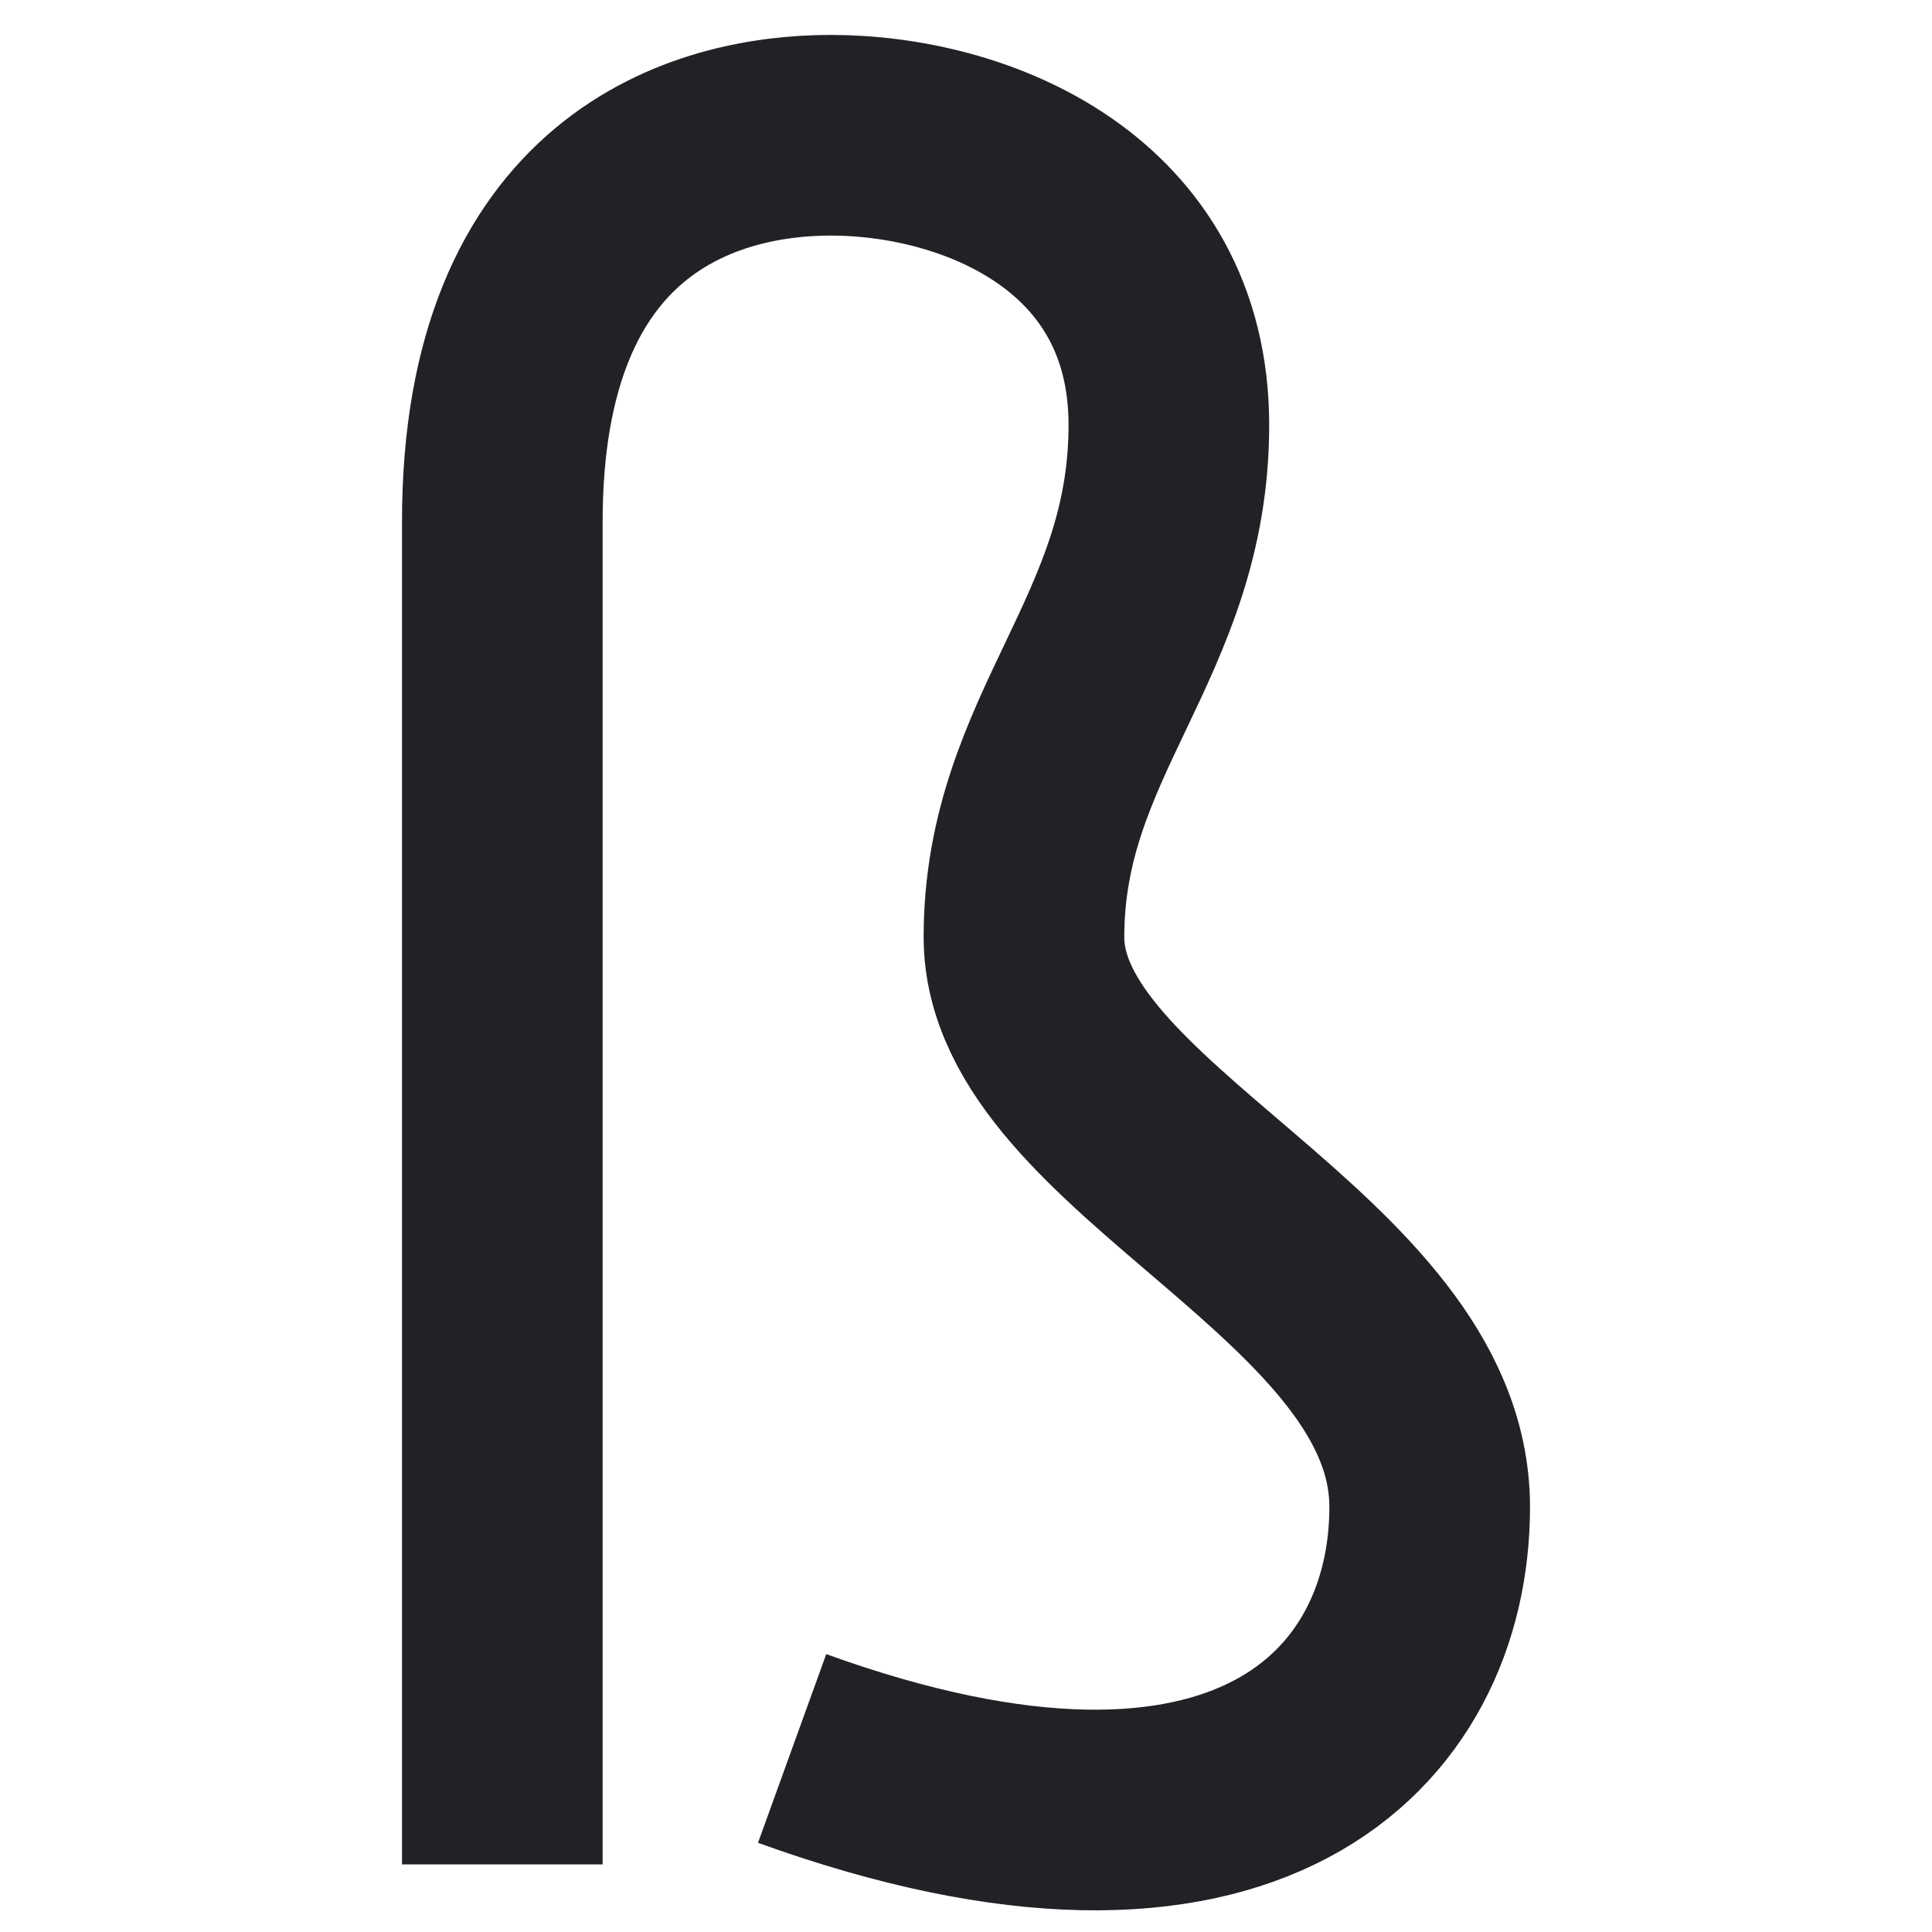
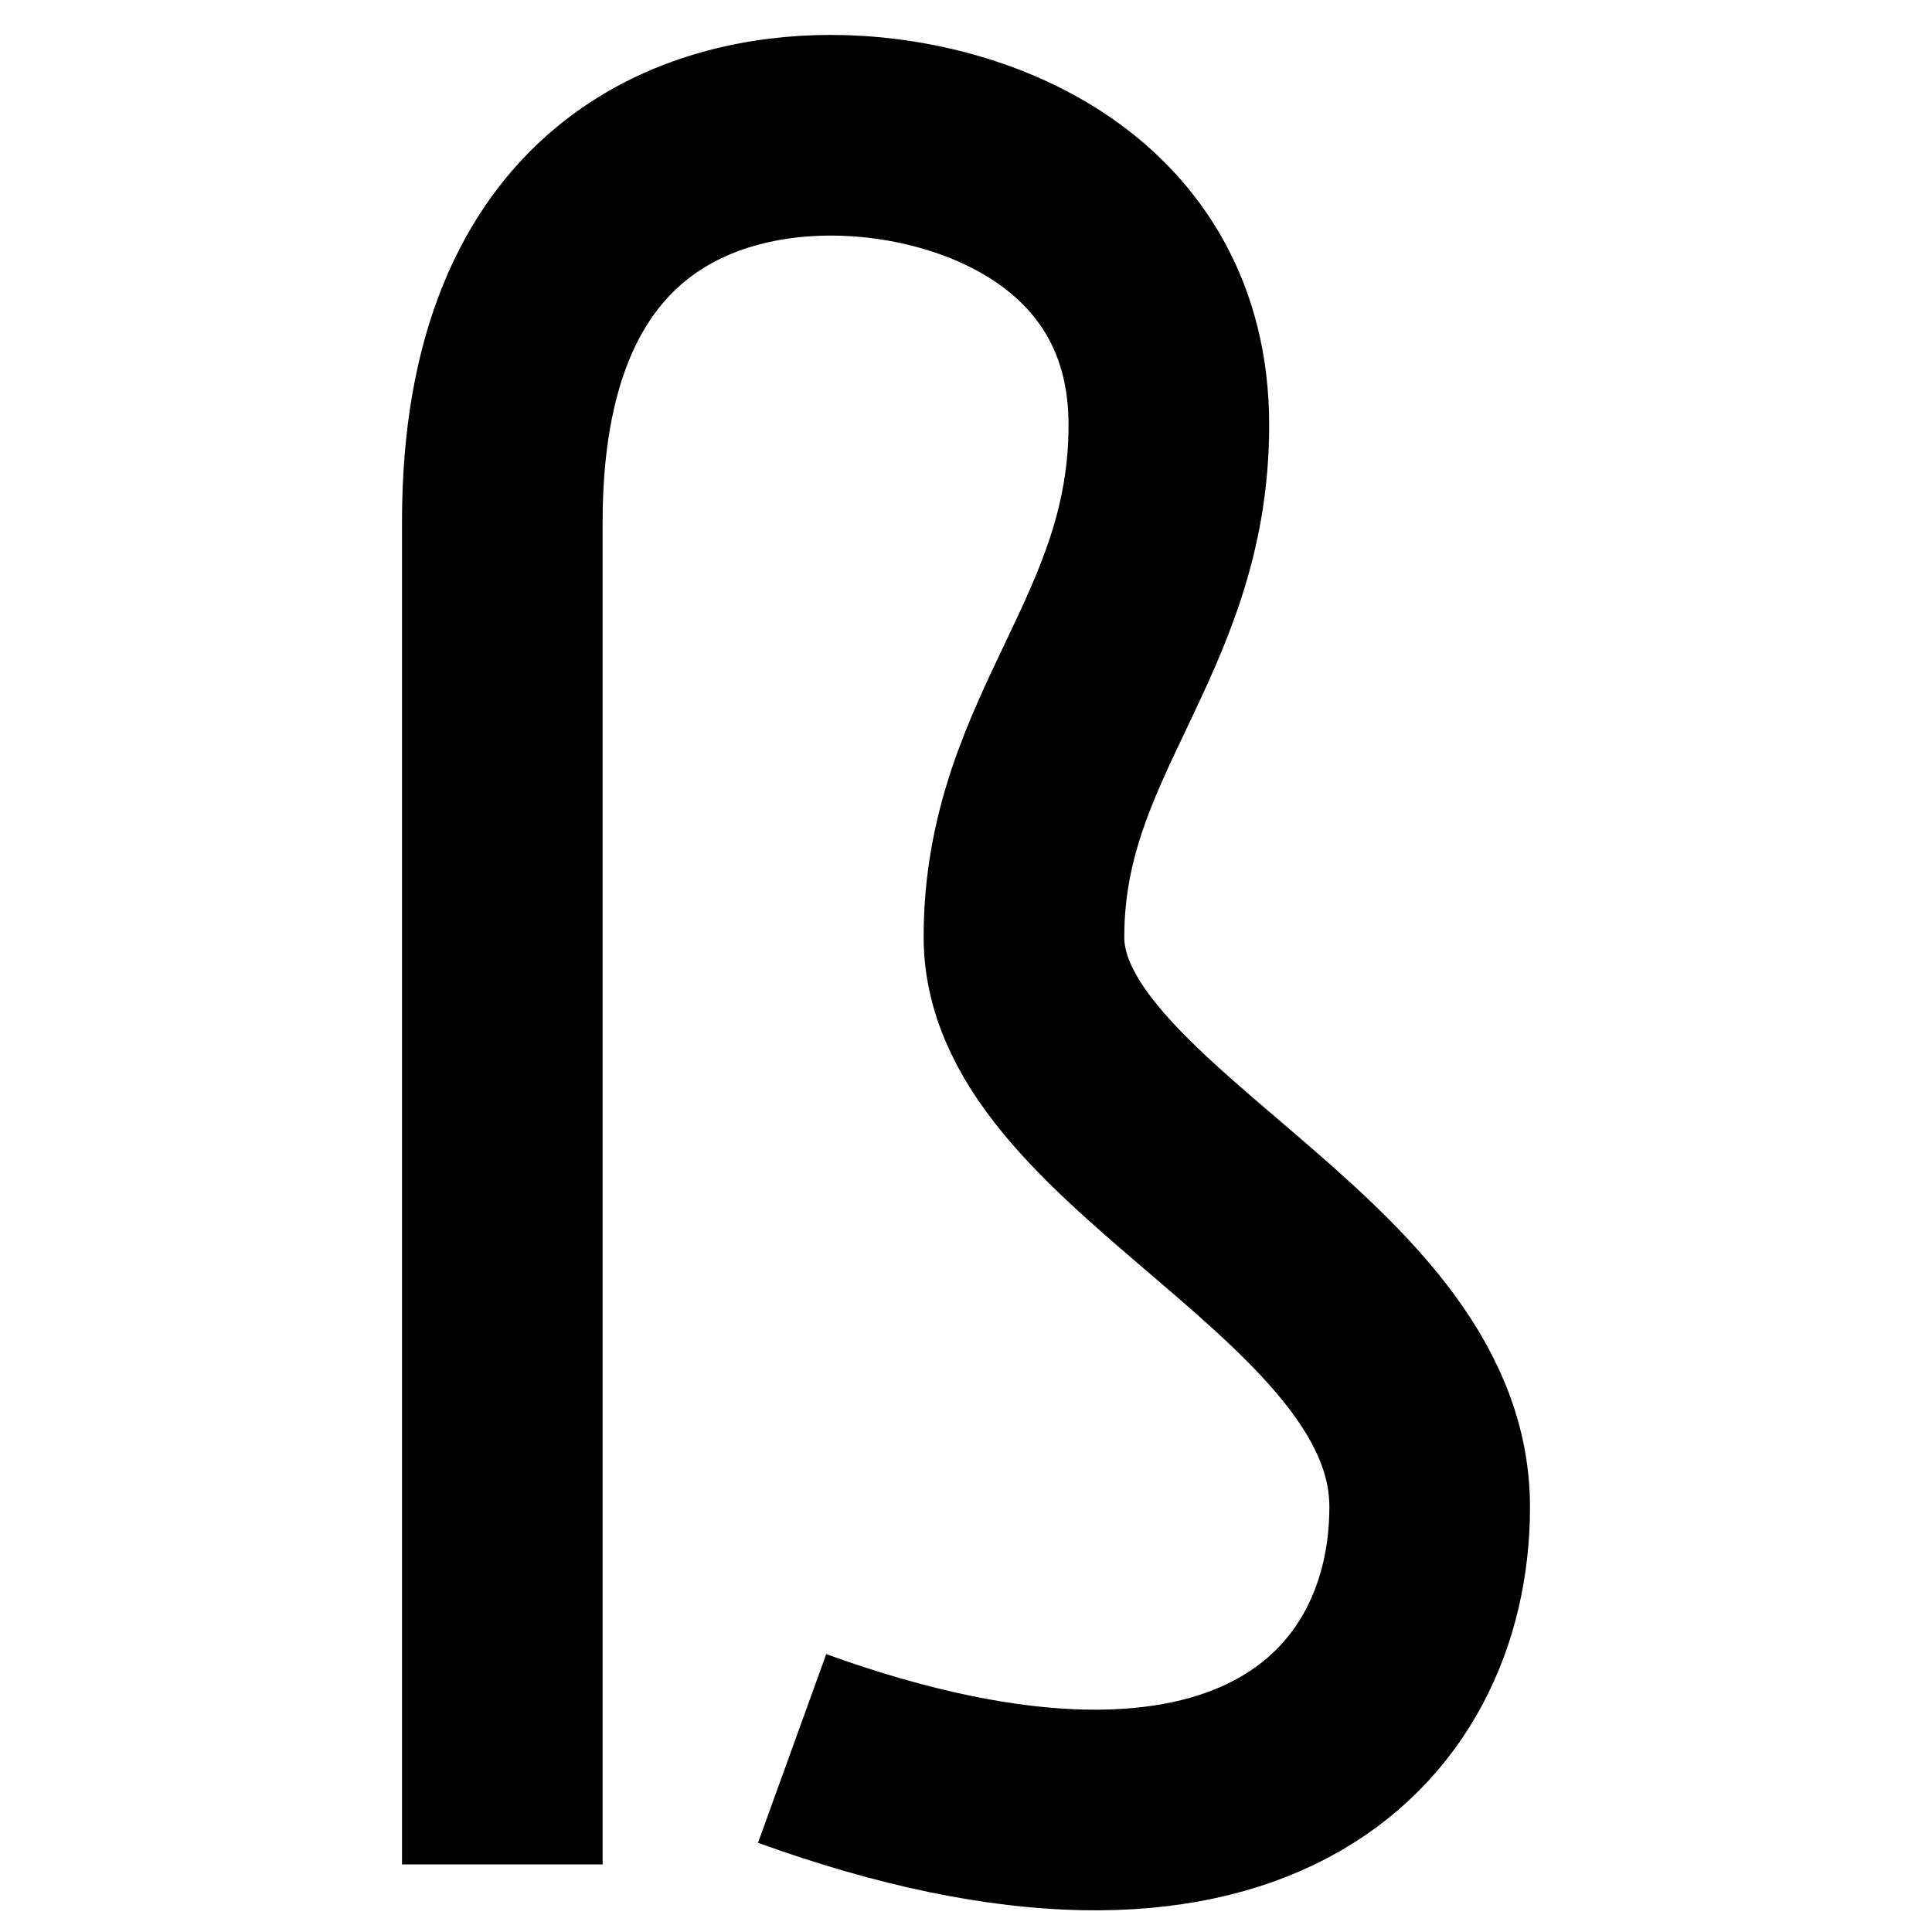
- <svg xmlns="http://www.w3.org/2000/svg" version="1.1" x="0px" y="0px" viewBox="0 0 20 20" enable-background="new 0 0 20 20" xml:space="preserve">
-   <path fill="none" stroke="#212225" stroke-width="2.077" d="M5.2,19.3c0-3.3,0-10.7,0-13.9c0-3.4,2.1-4,3.4-4c1.5,0,3.5,0.8,3.5,3  s-1.5,3.2-1.5,5.3s4.2,3.4,4.2,5.9c0,2.2-1.9,4.2-6.6,2.5" />
+ <svg xmlns="http://www.w3.org/2000/svg" viewBox="0 0 20 20">
+   <path fill="none" stroke="currentColor" stroke-width="2.077" d="M5.2 19.3V5.4c0-3.4 2.1-4 3.4-4 1.5 0 3.5.8 3.5 3s-1.5 3.2-1.5 5.3 4.2 3.4 4.2 5.9c0 2.2-1.9 4.2-6.6 2.5" />
</svg>
